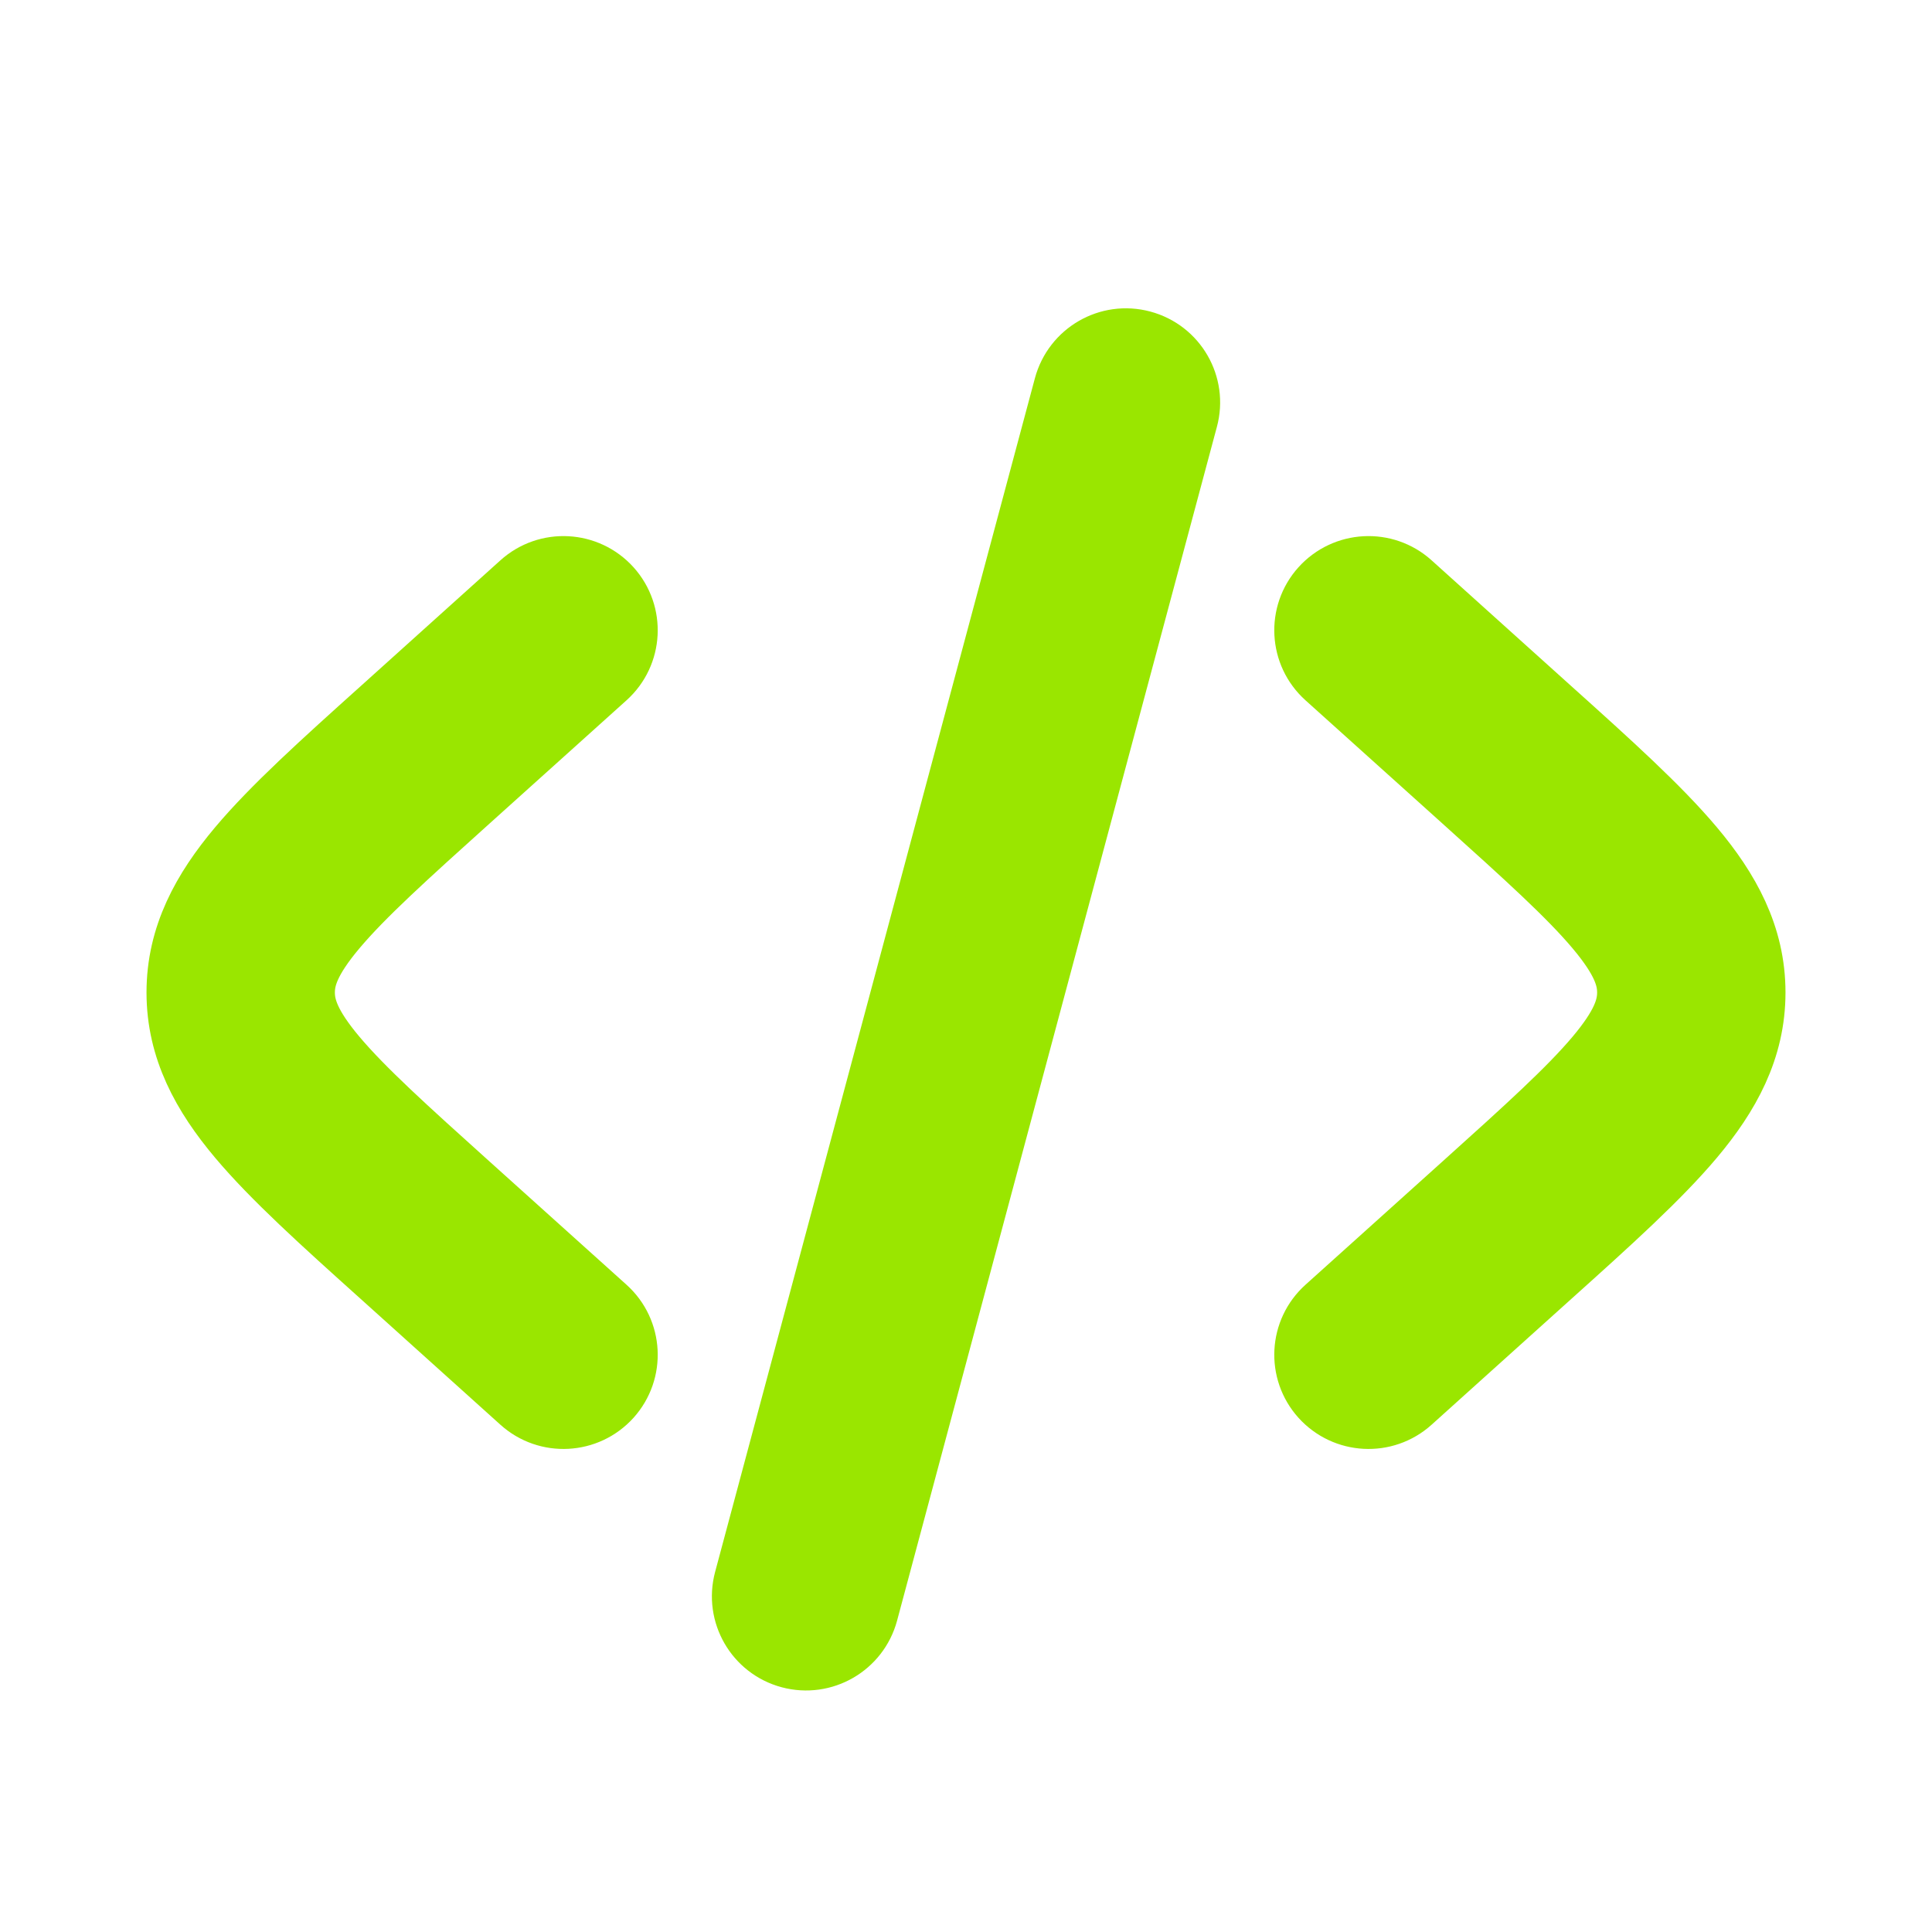
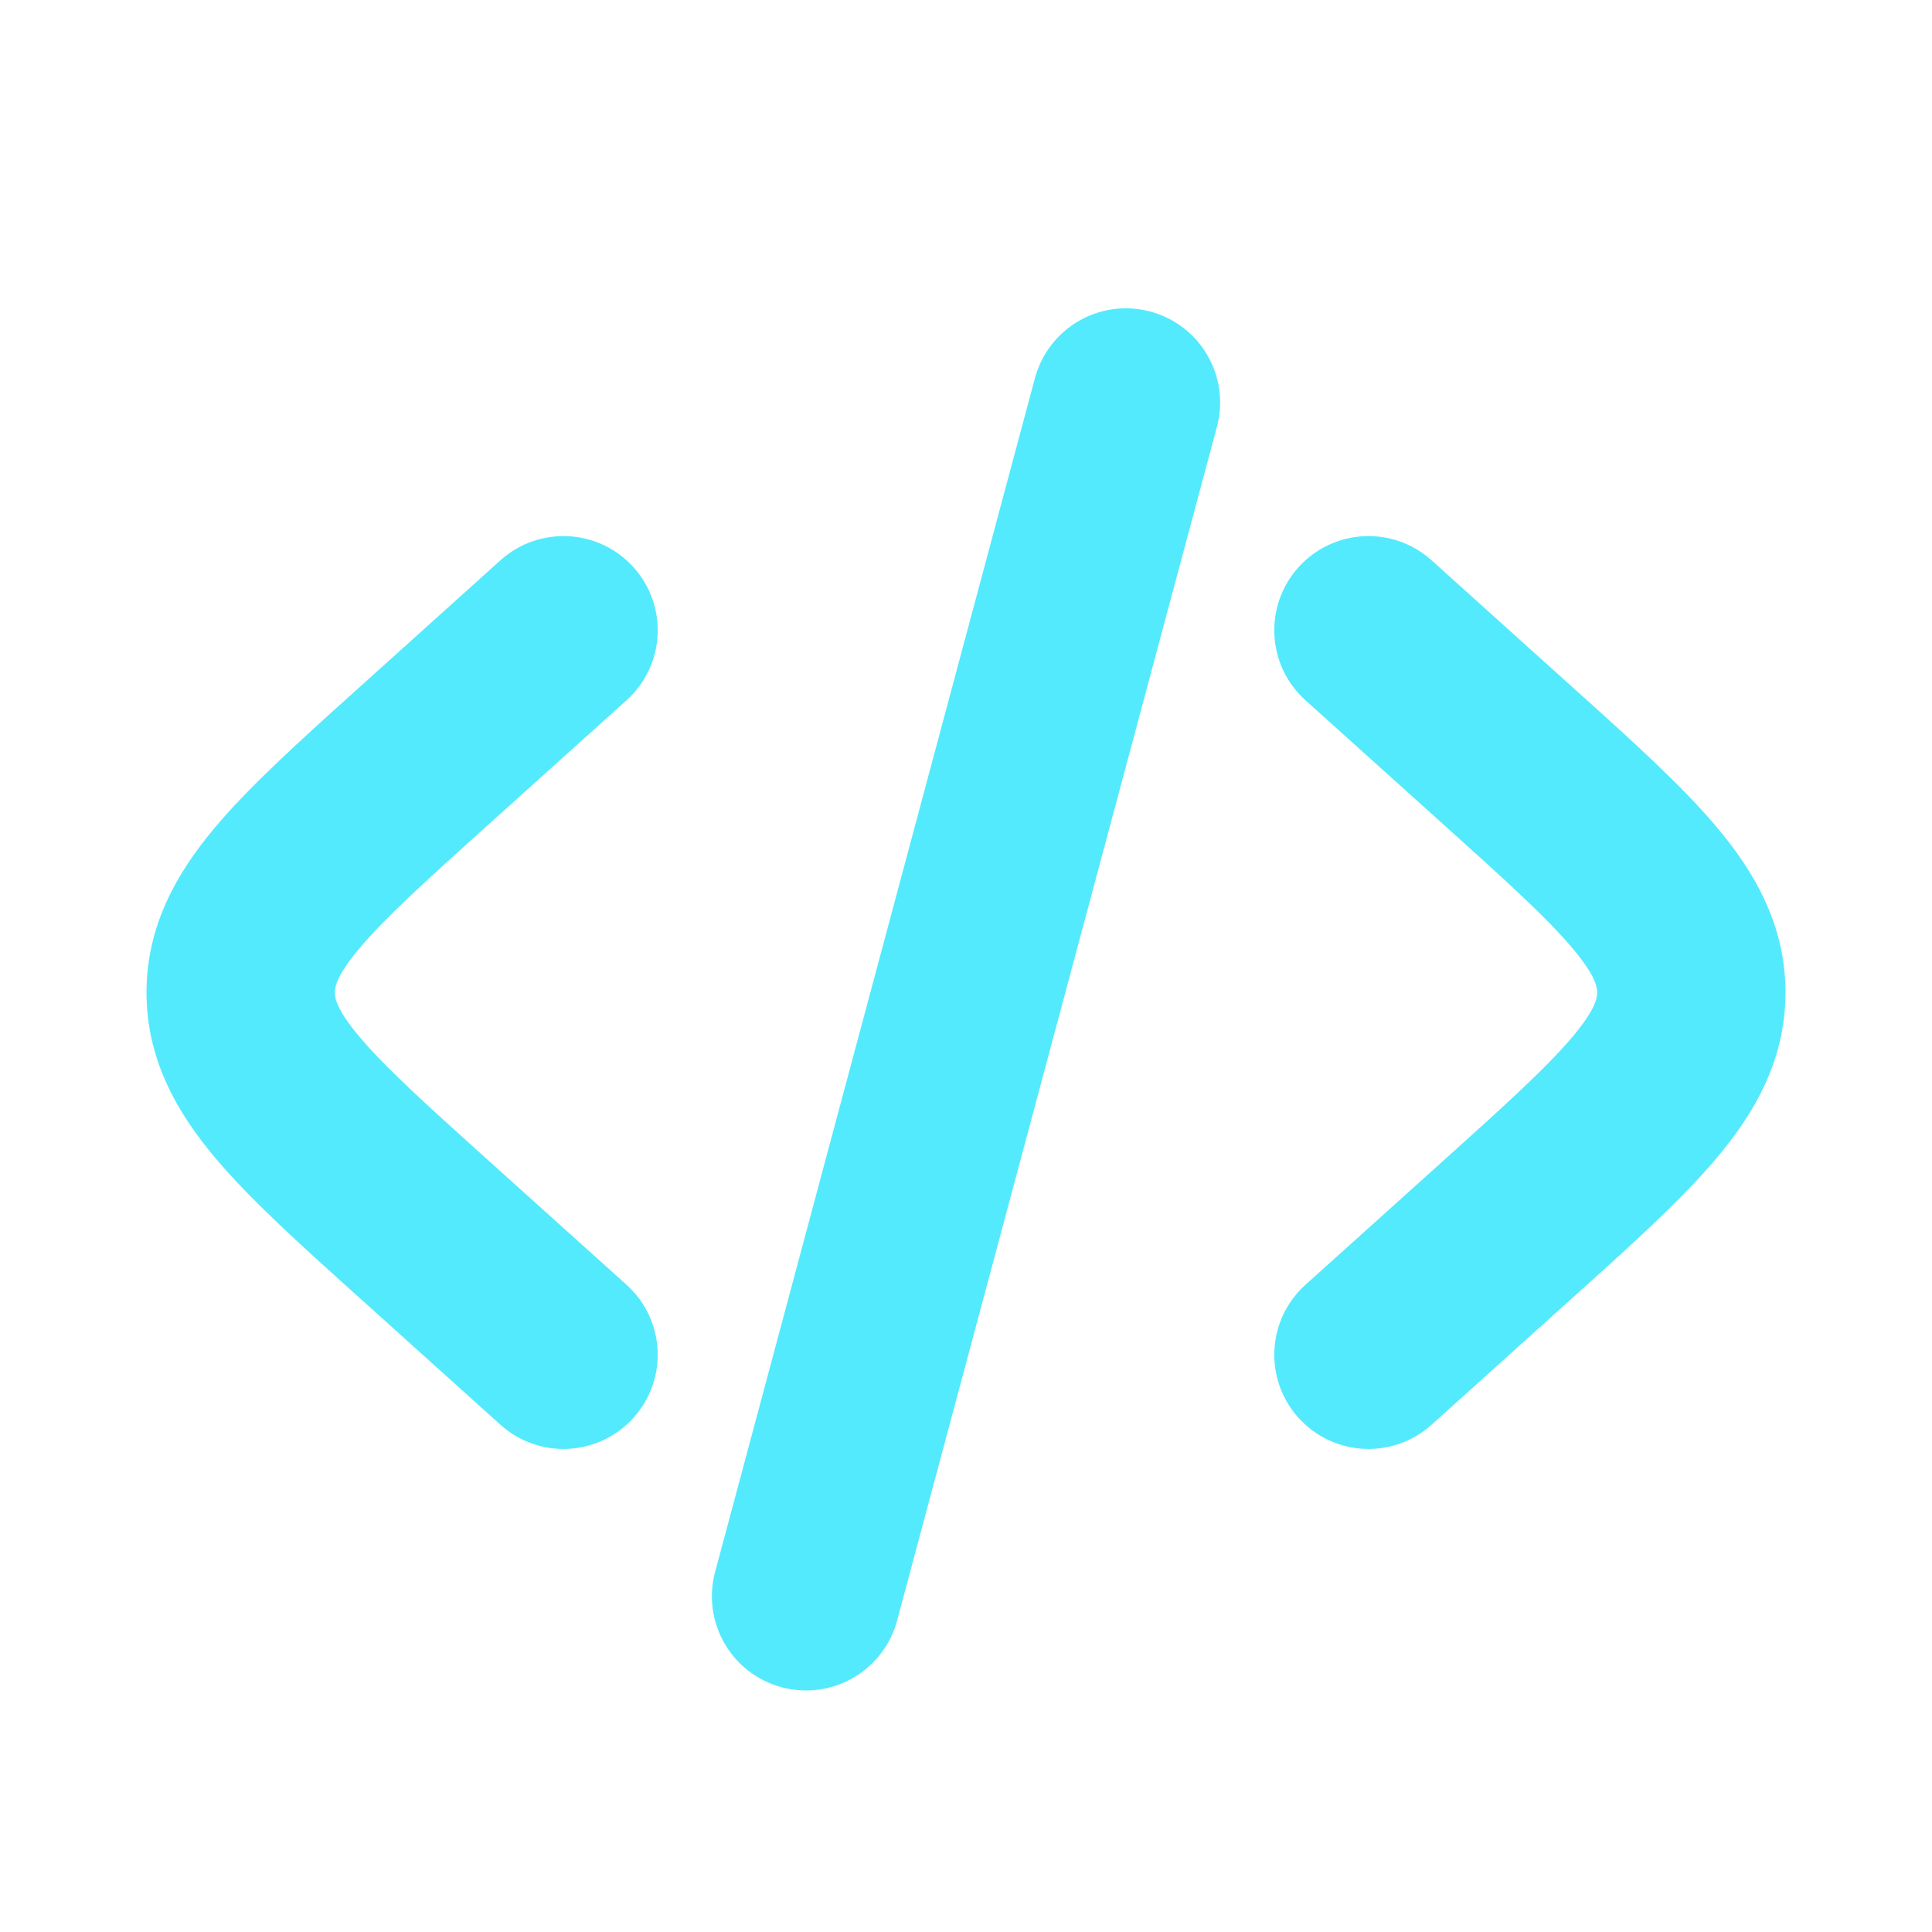
- <svg xmlns="http://www.w3.org/2000/svg" width="256px" height="256px" viewBox="0 0 24 24" fill="none" stroke="#9AE600" stroke-width="0.84">
+ <svg xmlns="http://www.w3.org/2000/svg" width="256px" height="256px" viewBox="0 0 24 24" fill="none" stroke="#53EAFD" stroke-width="0.84">
  <g id="SVGRepo_bgCarrier" stroke-width="0" />
-   <g id="SVGRepo_tracerCarrier" stroke-linecap="round" stroke-linejoin="round" stroke="#9AE600CCCCCC" stroke-width="0.048" />
+   <g id="SVGRepo_tracerCarrier" stroke-linecap="round" stroke-linejoin="round" stroke="#53EAFDCCCCCC" stroke-width="0.048" />
  <g id="SVGRepo_iconCarrier">
-     <path d="M14.181 4.276C14.581 4.383 14.819 4.794 14.711 5.194L10.738 20.024C10.63 20.424 10.219 20.661 9.819 20.554C9.419 20.447 9.182 20.036 9.289 19.636L13.262 4.806C13.37 4.406 13.781 4.168 14.181 4.276Z" fill="#9AE600" />
-     <path d="M16.442 7.328C16.72 7.02 17.194 6.995 17.502 7.272L19.239 8.836C19.976 9.498 20.586 10.048 21.006 10.547C21.447 11.071 21.76 11.634 21.76 12.329C21.76 13.025 21.447 13.588 21.006 14.112C20.586 14.611 19.976 15.161 19.239 15.823L17.502 17.387C17.194 17.664 16.72 17.639 16.442 17.331C16.165 17.023 16.19 16.549 16.498 16.272L18.195 14.745C18.983 14.036 19.514 13.556 19.858 13.147C20.188 12.754 20.26 12.525 20.26 12.329C20.26 12.134 20.188 11.905 19.858 11.512C19.514 11.103 18.983 10.623 18.195 9.914L16.498 8.387C16.19 8.11 16.165 7.636 16.442 7.328Z" fill="#9AE600" />
-     <path d="M7.502 8.387C7.81 8.11 7.835 7.636 7.558 7.328C7.28 7.02 6.806 6.995 6.498 7.272L4.761 8.836C4.024 9.498 3.414 10.048 2.994 10.547C2.553 11.071 2.24 11.634 2.24 12.329C2.24 13.025 2.553 13.588 2.994 14.112C3.414 14.611 4.024 15.161 4.761 15.823L6.498 17.387C6.806 17.664 7.28 17.639 7.558 17.331C7.835 17.023 7.81 16.549 7.502 16.272L5.805 14.745C5.017 14.036 4.486 13.556 4.142 13.147C3.812 12.754 3.74 12.525 3.74 12.329C3.74 12.134 3.812 11.905 4.142 11.512C4.486 11.103 5.017 10.623 5.805 9.914L7.502 8.387Z" fill="#9AE600" />
+     <path d="M14.181 4.276C14.581 4.383 14.819 4.794 14.711 5.194L10.738 20.024C10.63 20.424 10.219 20.661 9.819 20.554C9.419 20.447 9.182 20.036 9.289 19.636L13.262 4.806C13.37 4.406 13.781 4.168 14.181 4.276Z" fill="#53EAFD" />
+     <path d="M16.442 7.328C16.72 7.02 17.194 6.995 17.502 7.272L19.239 8.836C19.976 9.498 20.586 10.048 21.006 10.547C21.447 11.071 21.76 11.634 21.76 12.329C21.76 13.025 21.447 13.588 21.006 14.112C20.586 14.611 19.976 15.161 19.239 15.823L17.502 17.387C17.194 17.664 16.72 17.639 16.442 17.331C16.165 17.023 16.19 16.549 16.498 16.272L18.195 14.745C18.983 14.036 19.514 13.556 19.858 13.147C20.188 12.754 20.26 12.525 20.26 12.329C20.26 12.134 20.188 11.905 19.858 11.512C19.514 11.103 18.983 10.623 18.195 9.914L16.498 8.387C16.19 8.11 16.165 7.636 16.442 7.328Z" fill="#53EAFD" />
+     <path d="M7.502 8.387C7.81 8.11 7.835 7.636 7.558 7.328C7.28 7.02 6.806 6.995 6.498 7.272L4.761 8.836C4.024 9.498 3.414 10.048 2.994 10.547C2.553 11.071 2.24 11.634 2.24 12.329C2.24 13.025 2.553 13.588 2.994 14.112C3.414 14.611 4.024 15.161 4.761 15.823L6.498 17.387C6.806 17.664 7.28 17.639 7.558 17.331C7.835 17.023 7.81 16.549 7.502 16.272L5.805 14.745C5.017 14.036 4.486 13.556 4.142 13.147C3.812 12.754 3.74 12.525 3.74 12.329C3.74 12.134 3.812 11.905 4.142 11.512C4.486 11.103 5.017 10.623 5.805 9.914L7.502 8.387Z" fill="#53EAFD" />
  </g>
</svg>
